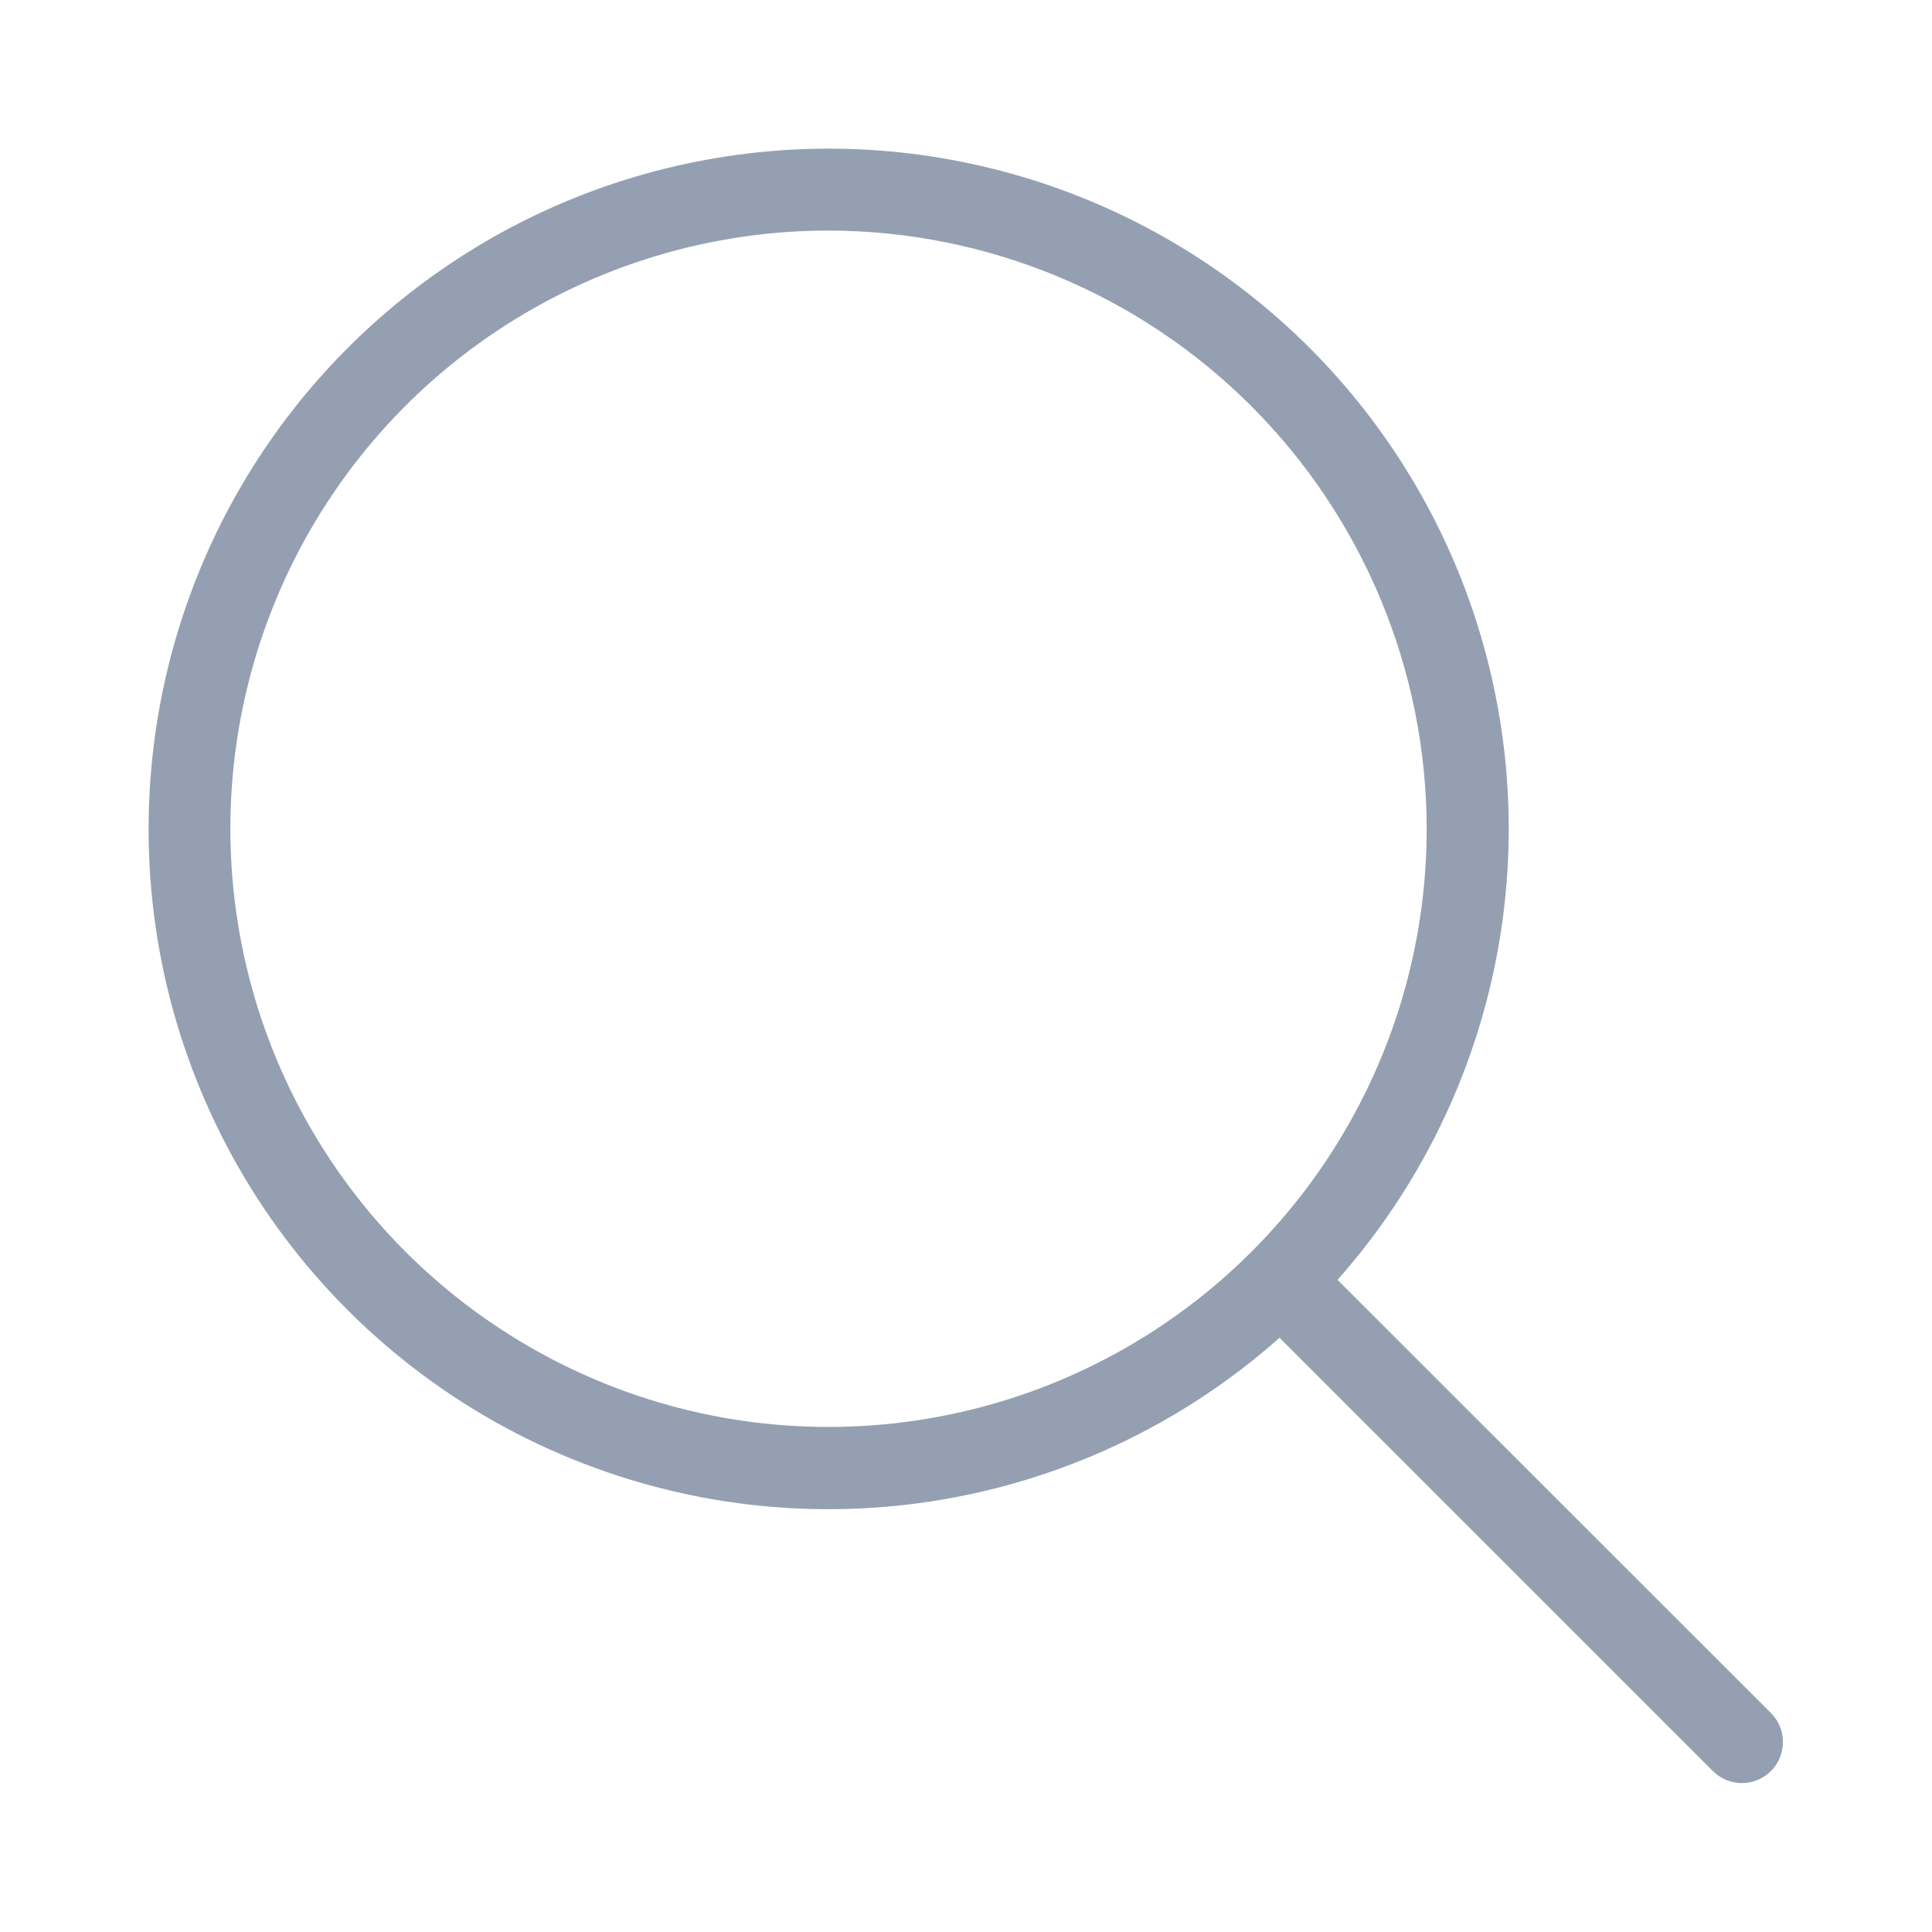
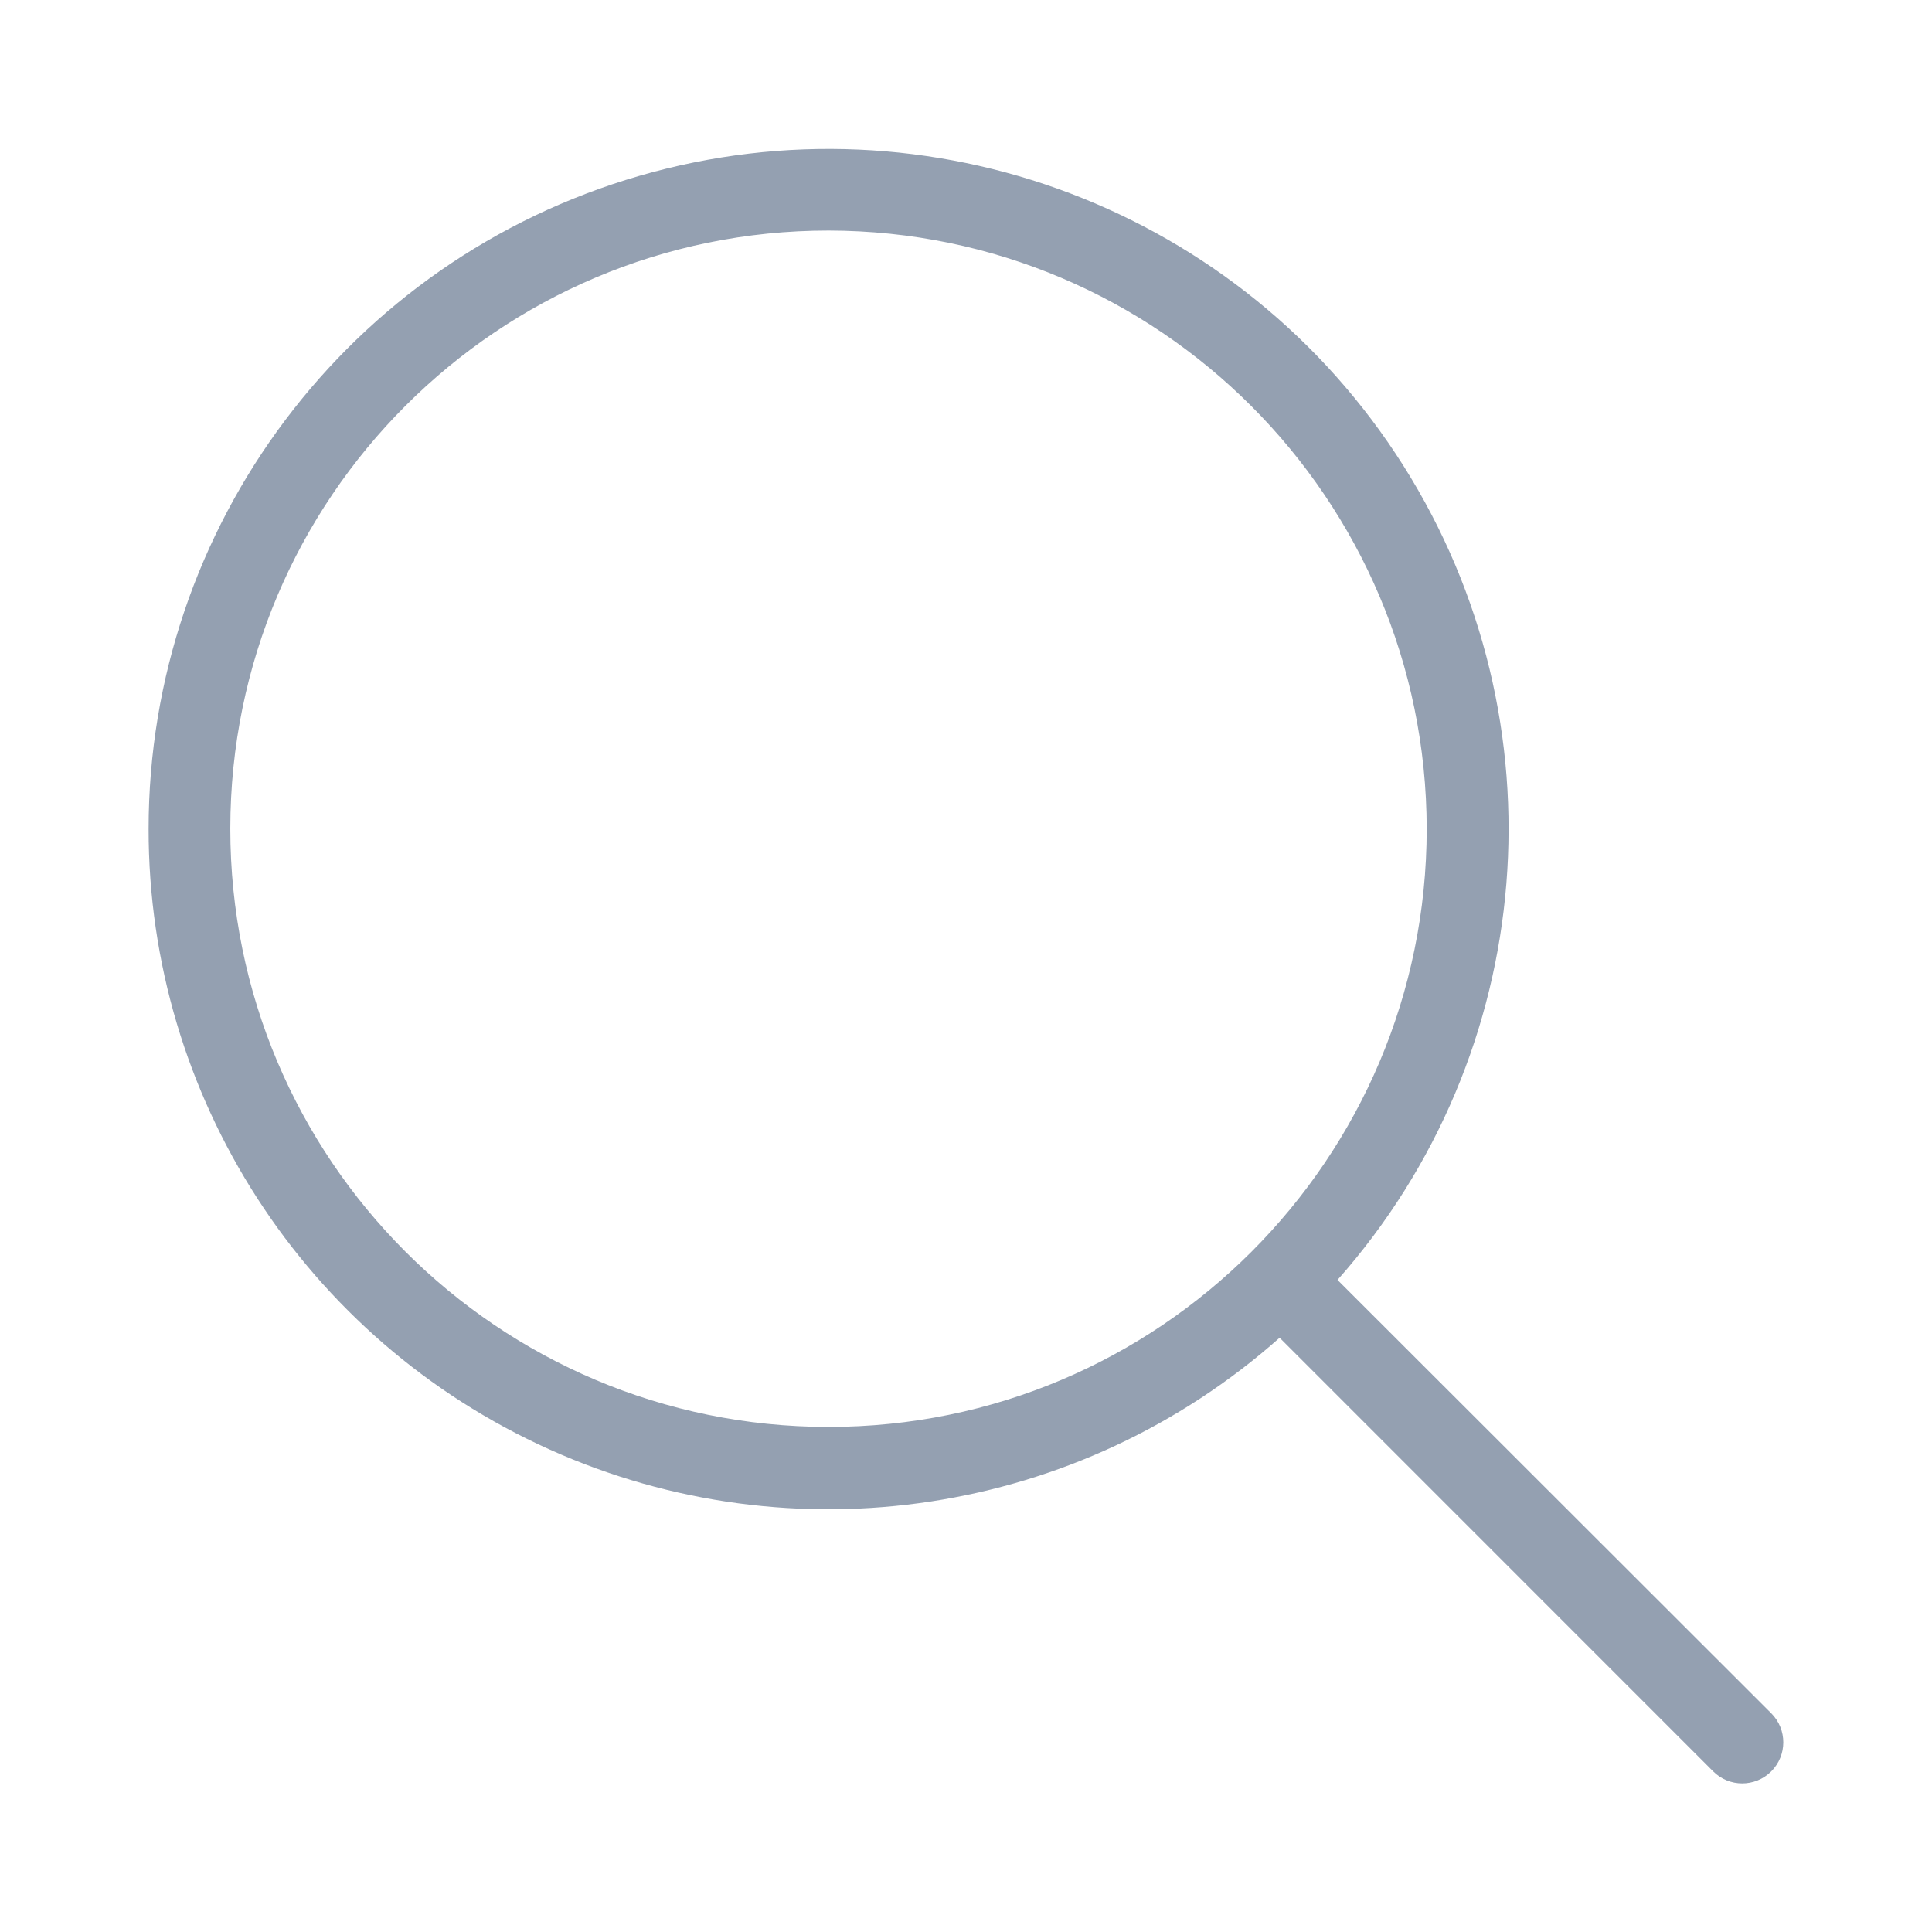
<svg xmlns="http://www.w3.org/2000/svg" width="24" height="24" viewBox="0 0 24 24" fill="none">
-   <path fill-rule="evenodd" clip-rule="evenodd" d="M1.846 10.297C1.845 11.925 2.314 13.518 3.197 14.886C4.081 16.253 5.34 17.336 6.825 18.004C8.31 18.672 9.956 18.897 11.565 18.651C13.174 18.405 14.678 17.699 15.895 16.618L21.281 22.004C21.377 22.098 21.506 22.151 21.64 22.15C21.774 22.15 21.903 22.096 21.998 22.002C22.093 21.907 22.147 21.779 22.148 21.644C22.15 21.51 22.098 21.381 22.004 21.284L16.615 15.899C17.523 14.876 18.168 13.647 18.496 12.319C18.824 10.991 18.824 9.603 18.497 8.275C18.17 6.946 17.525 5.717 16.618 4.693C15.711 3.669 14.569 2.881 13.29 2.396C12.011 1.911 10.634 1.743 9.276 1.908C7.918 2.073 6.62 2.565 5.494 3.343C4.369 4.12 3.449 5.159 2.813 6.37C2.178 7.581 1.846 8.929 1.846 10.297ZM17.723 10.297C17.723 11.767 17.287 13.203 16.47 14.425C15.653 15.647 14.492 16.599 13.134 17.161C11.776 17.723 10.282 17.87 8.84 17.583C7.399 17.296 6.075 16.587 5.036 15.548C3.997 14.508 3.29 13.184 3.004 11.742C2.718 10.301 2.865 8.807 3.428 7.449C3.991 6.091 4.944 4.931 6.166 4.115C7.388 3.299 8.825 2.864 10.295 2.864C12.265 2.868 14.153 3.652 15.545 5.046C16.937 6.439 17.721 8.327 17.723 10.297Z" fill="#94A0B1" />
+   <path fill-rule="evenodd" clip-rule="evenodd" d="M1.846 10.297a8.443 8.443 0 0014.05 6.321l5.385 5.386a.51.51 0 00.723-.72L16.615 15.9a8.447 8.447 0 10-14.769-5.602zm15.877 0a7.431 7.431 0 11-7.428-7.433 7.442 7.442 0 017.428 7.433z" fill="#94A0B1" />
</svg>
